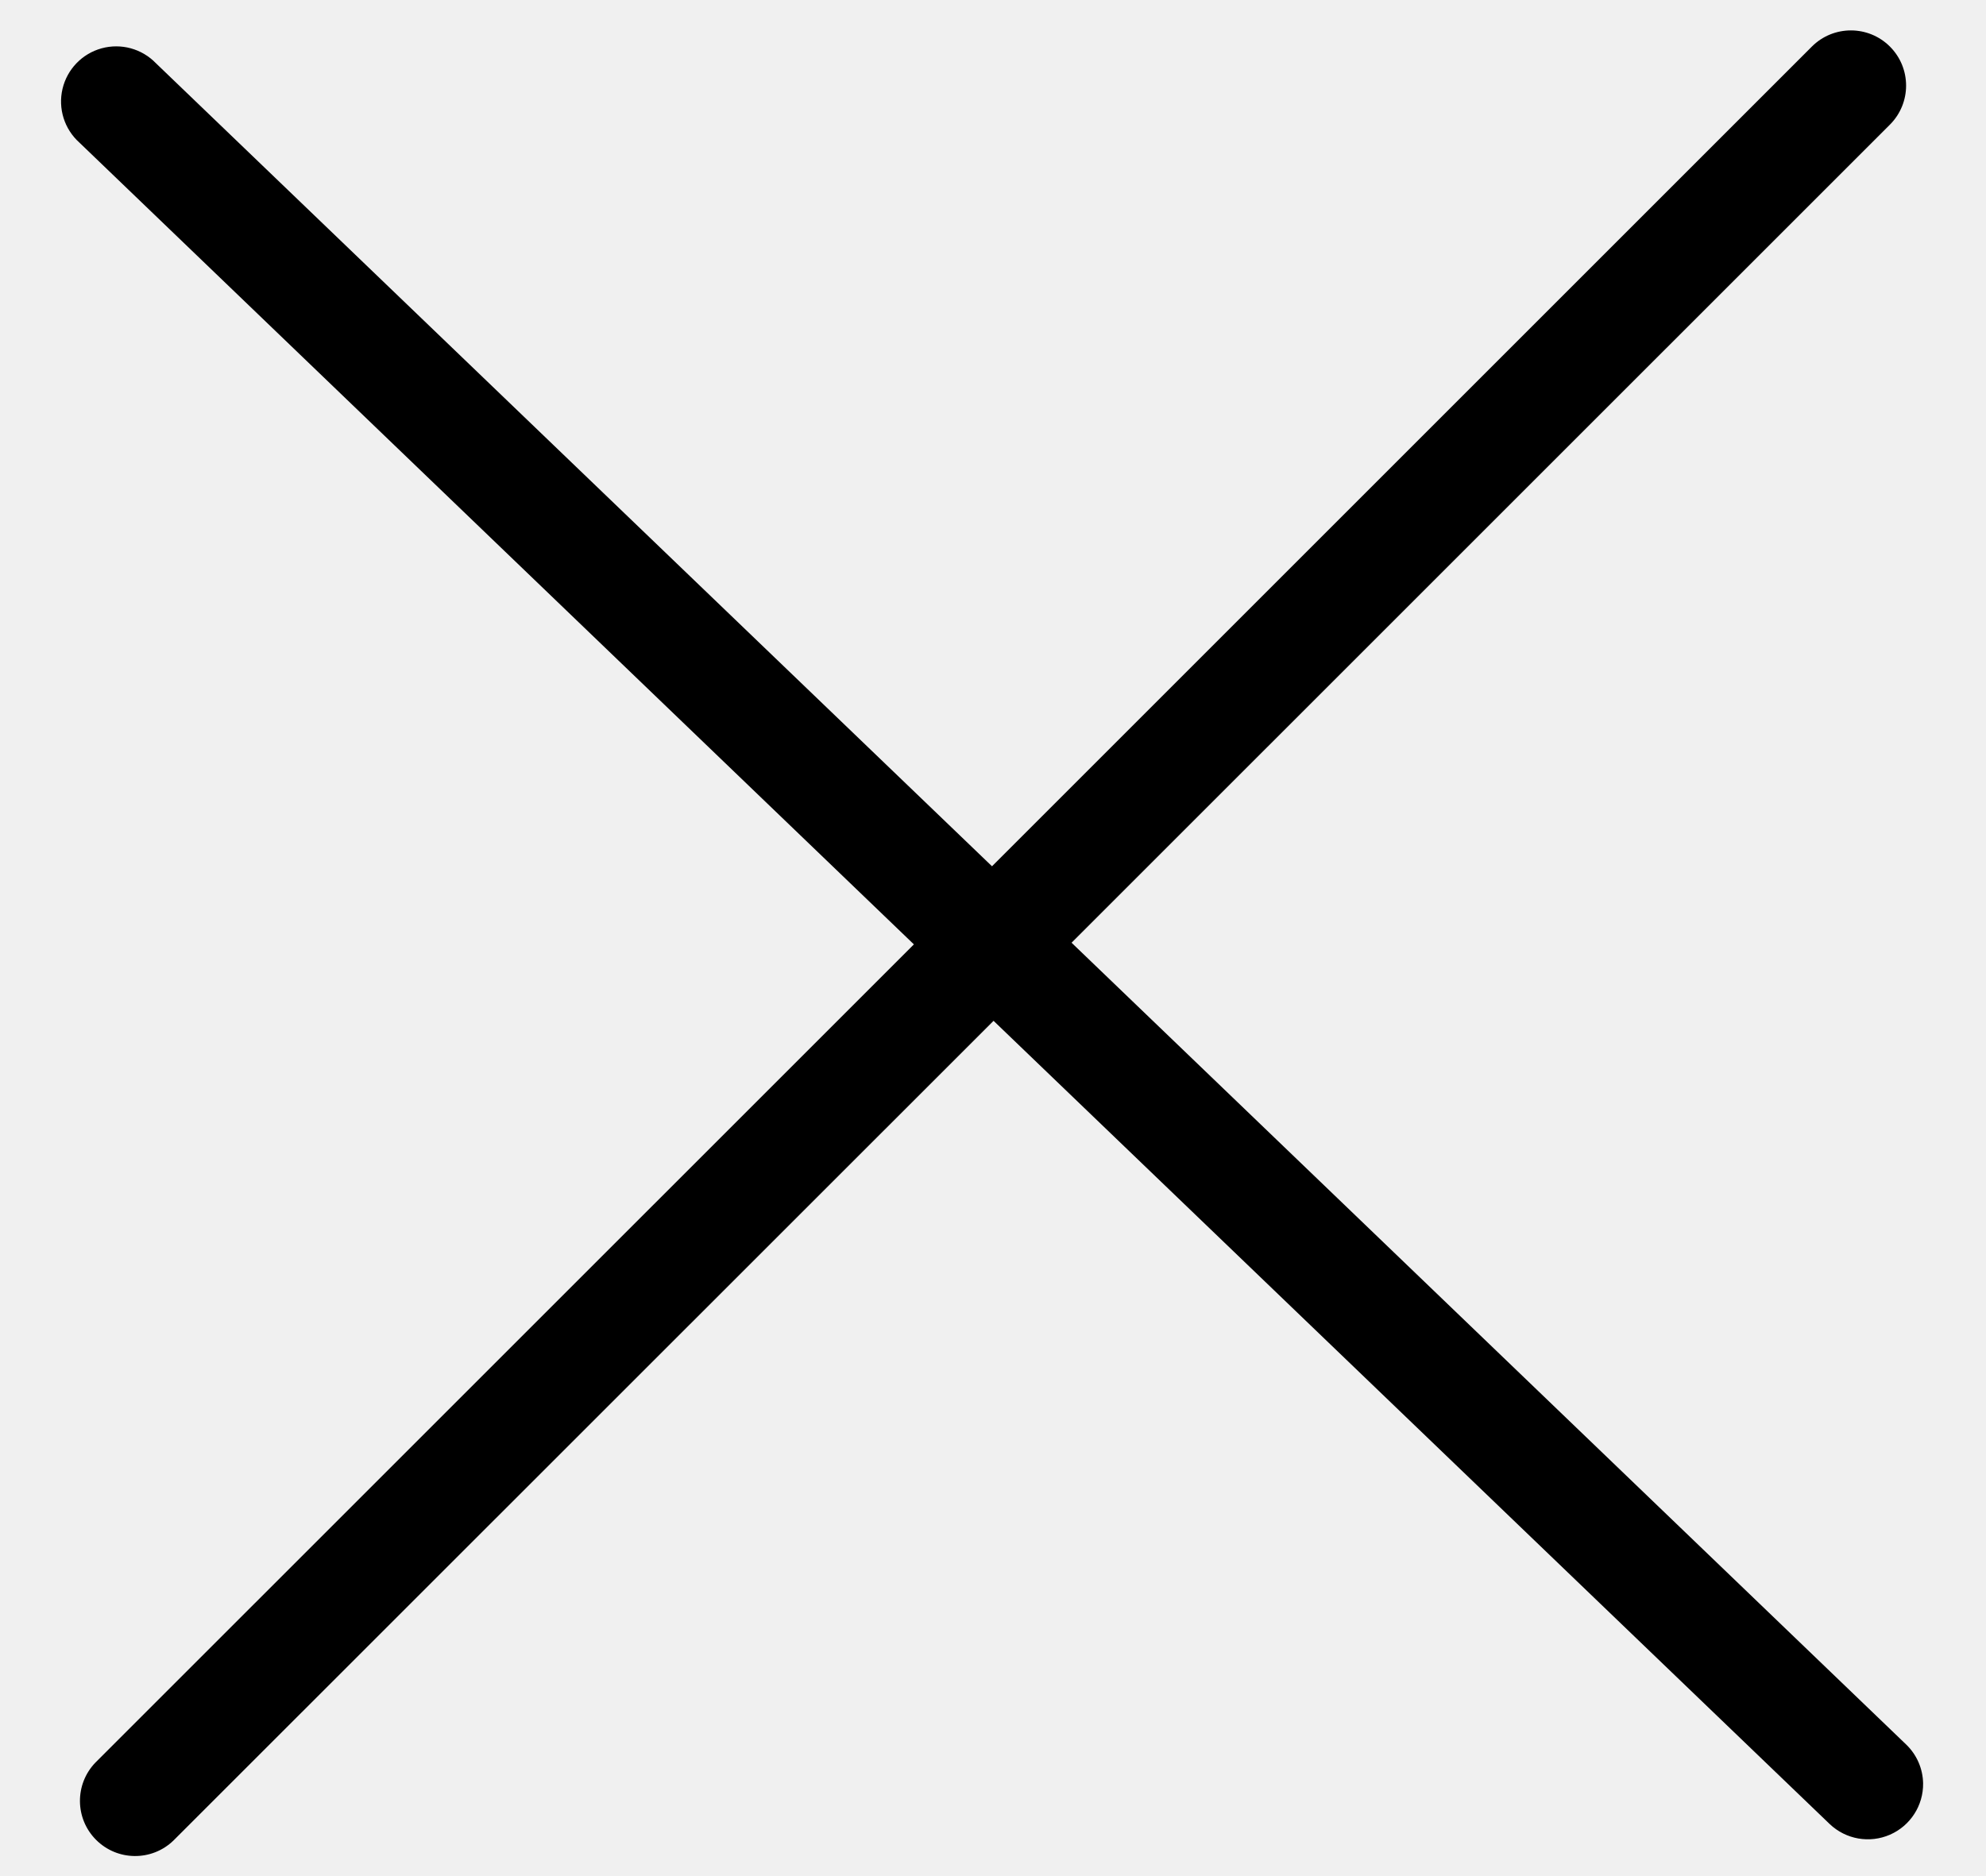
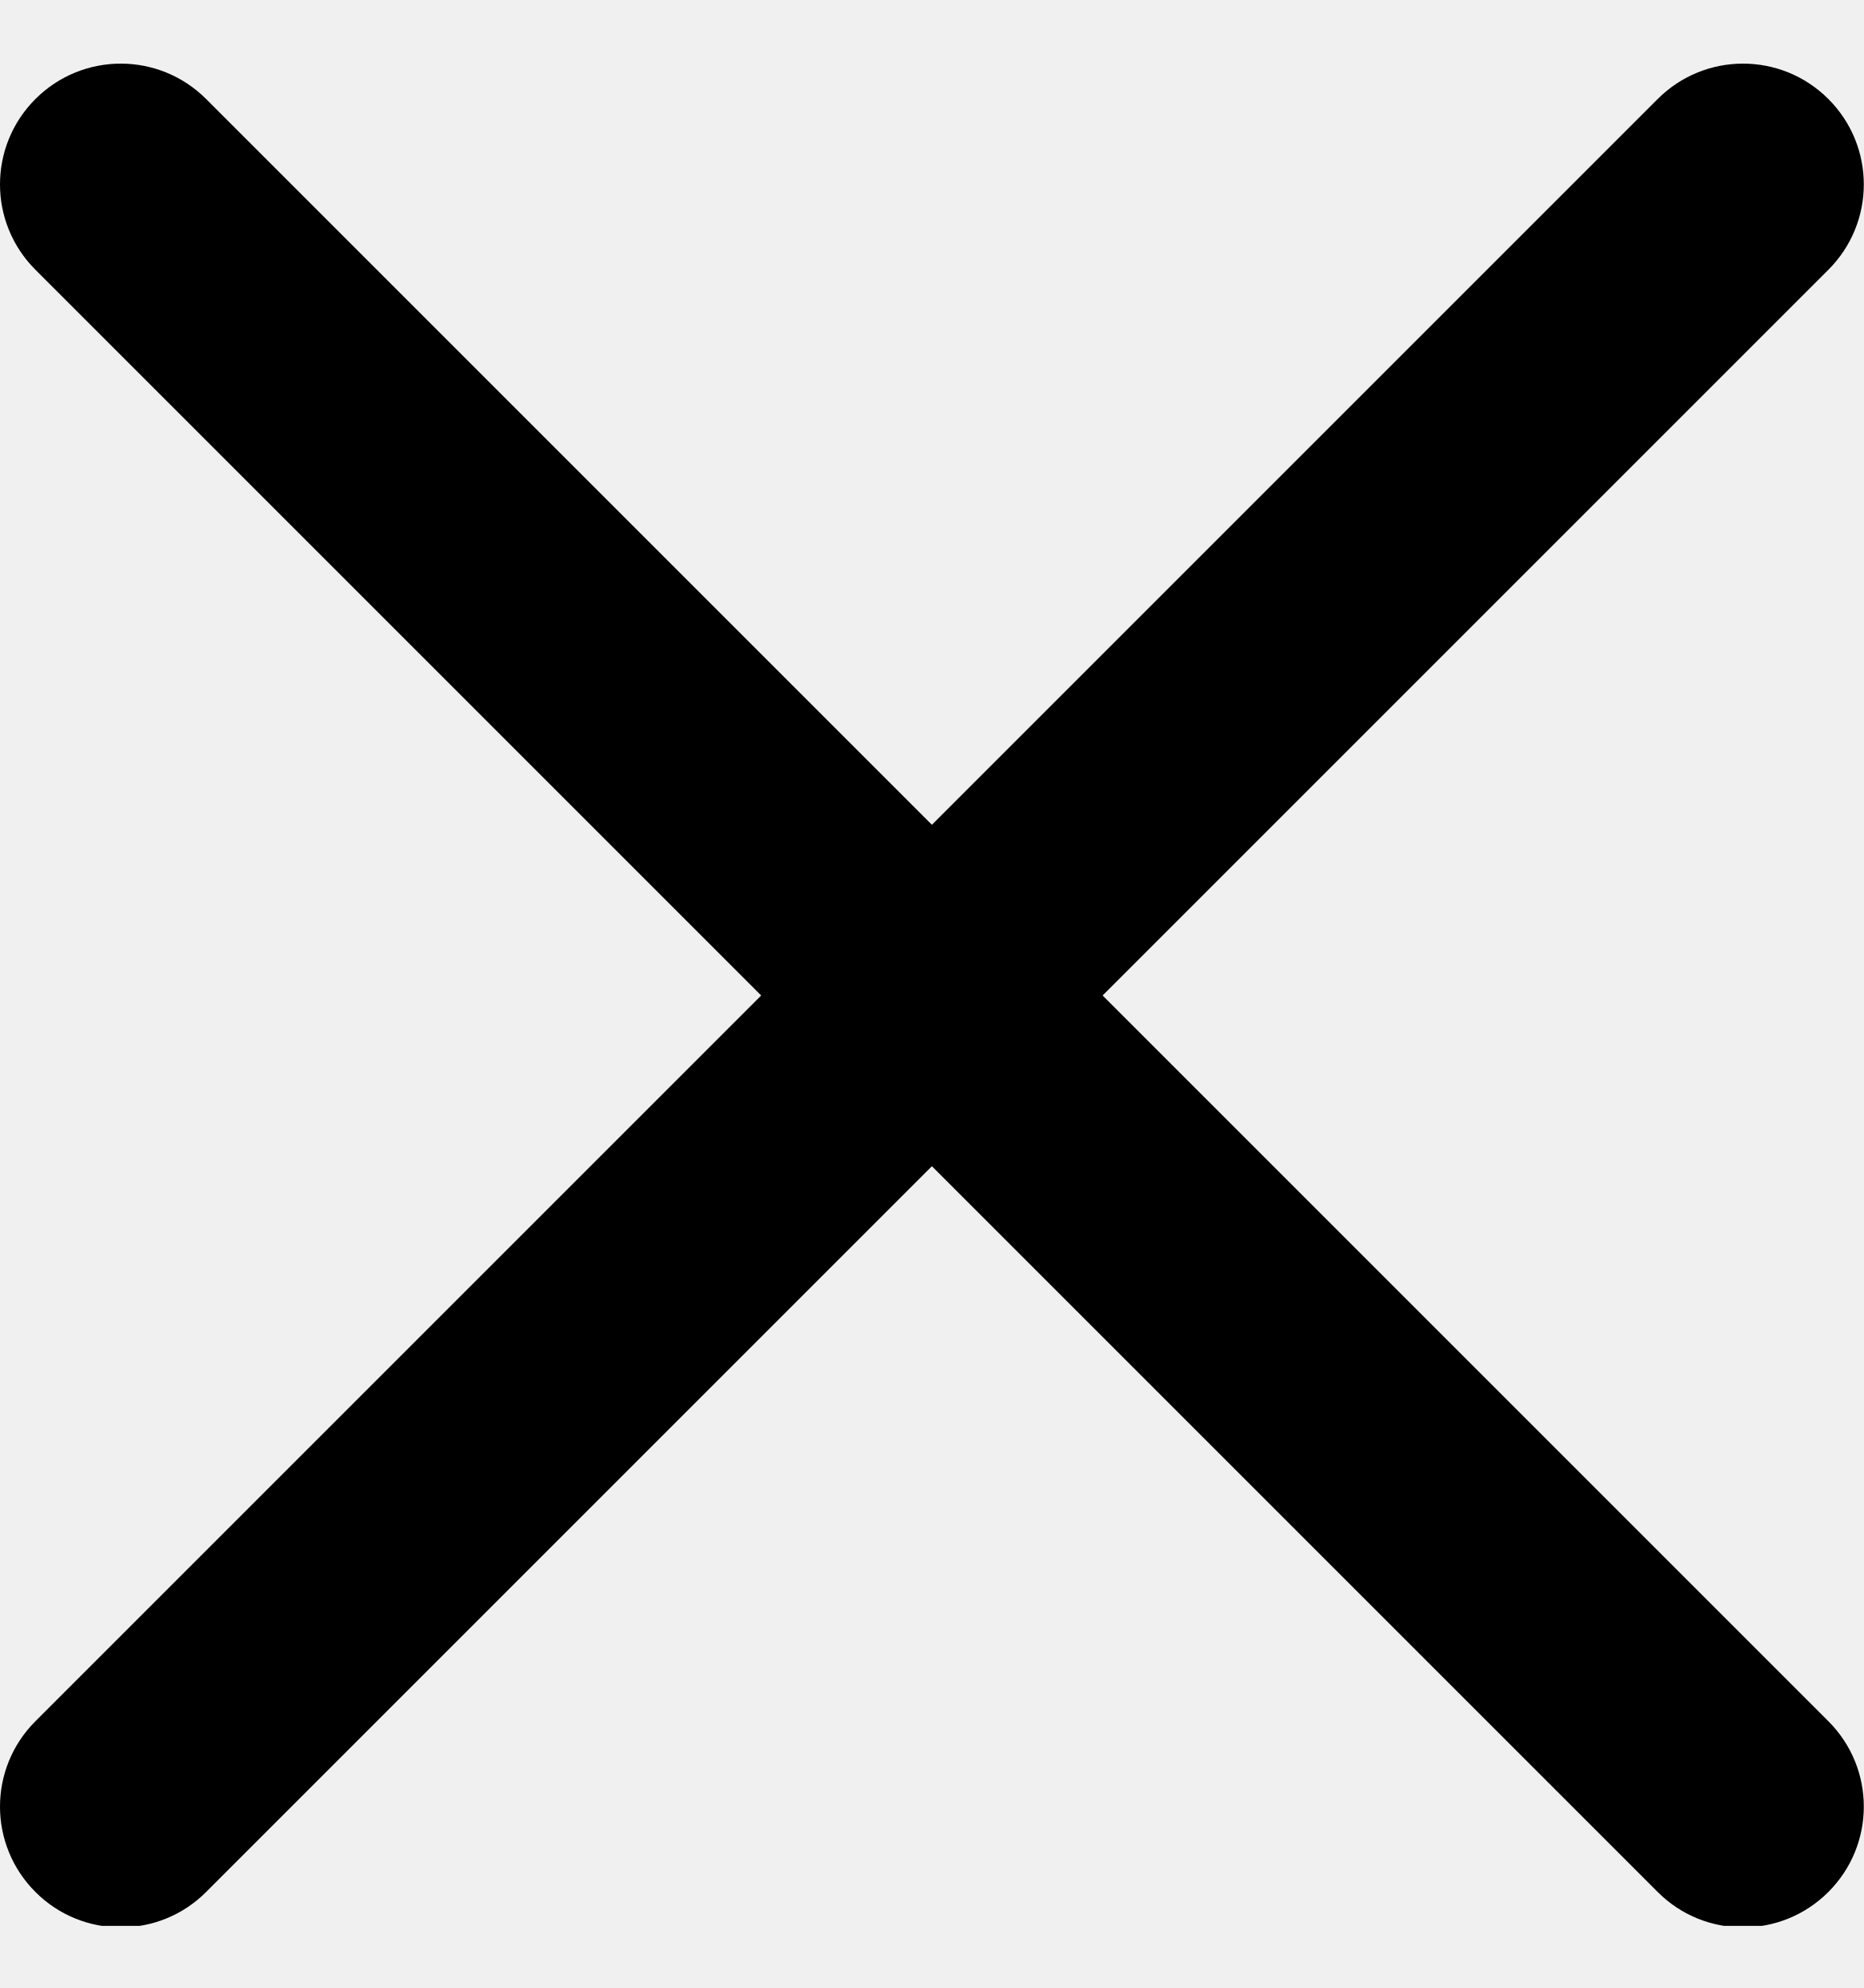
- <svg xmlns="http://www.w3.org/2000/svg" fill="none" class="icon icon-close" viewBox="0 0 18 17">
-   <path fill="currentColor" d="M.865 15.978a.5.5 0 0 0 .707.707l7.433-7.431 7.579 7.282a.501.501 0 0 0 .846-.37.5.5 0 0 0-.153-.351L9.712 8.546l7.417-7.416a.5.5 0 1 0-.707-.708L8.991 7.853 1.413.573a.5.5 0 1 0-.693.72l7.563 7.268z" />
+ <svg xmlns="http://www.w3.org/2000/svg" width="15" height="16" viewBox="0 0 15 16" fill="none">
+   <g clip-path="url(#clip0_131_595)">
+     <path d="M8.874 8.012L14.715 2.171C15.095 1.791 15.095 1.177 14.715 0.797C14.335 0.417 13.721 0.417 13.341 0.797L7.5 6.638L1.659 0.797C1.279 0.417 0.665 0.417 0.285 0.797C-0.095 1.177 -0.095 1.791 0.285 2.171L6.126 8.012L0.285 13.853C-0.095 14.233 -0.095 14.847 0.285 15.227C0.474 15.417 0.723 15.512 0.972 15.512C1.221 15.512 1.47 15.417 1.659 15.227L7.5 9.386L13.341 15.227C13.53 15.417 13.779 15.512 14.028 15.512C14.277 15.512 14.525 15.417 14.715 15.227C15.095 14.847 15.095 14.233 14.715 13.853L8.874 8.012Z" fill="black" />
+   </g>
+   <defs>
+     <clipPath id="clip0_131_595">
+       <rect width="15" height="15" fill="white" transform="translate(0 0.5)" />
+     </clipPath>
+   </defs>
</svg>
